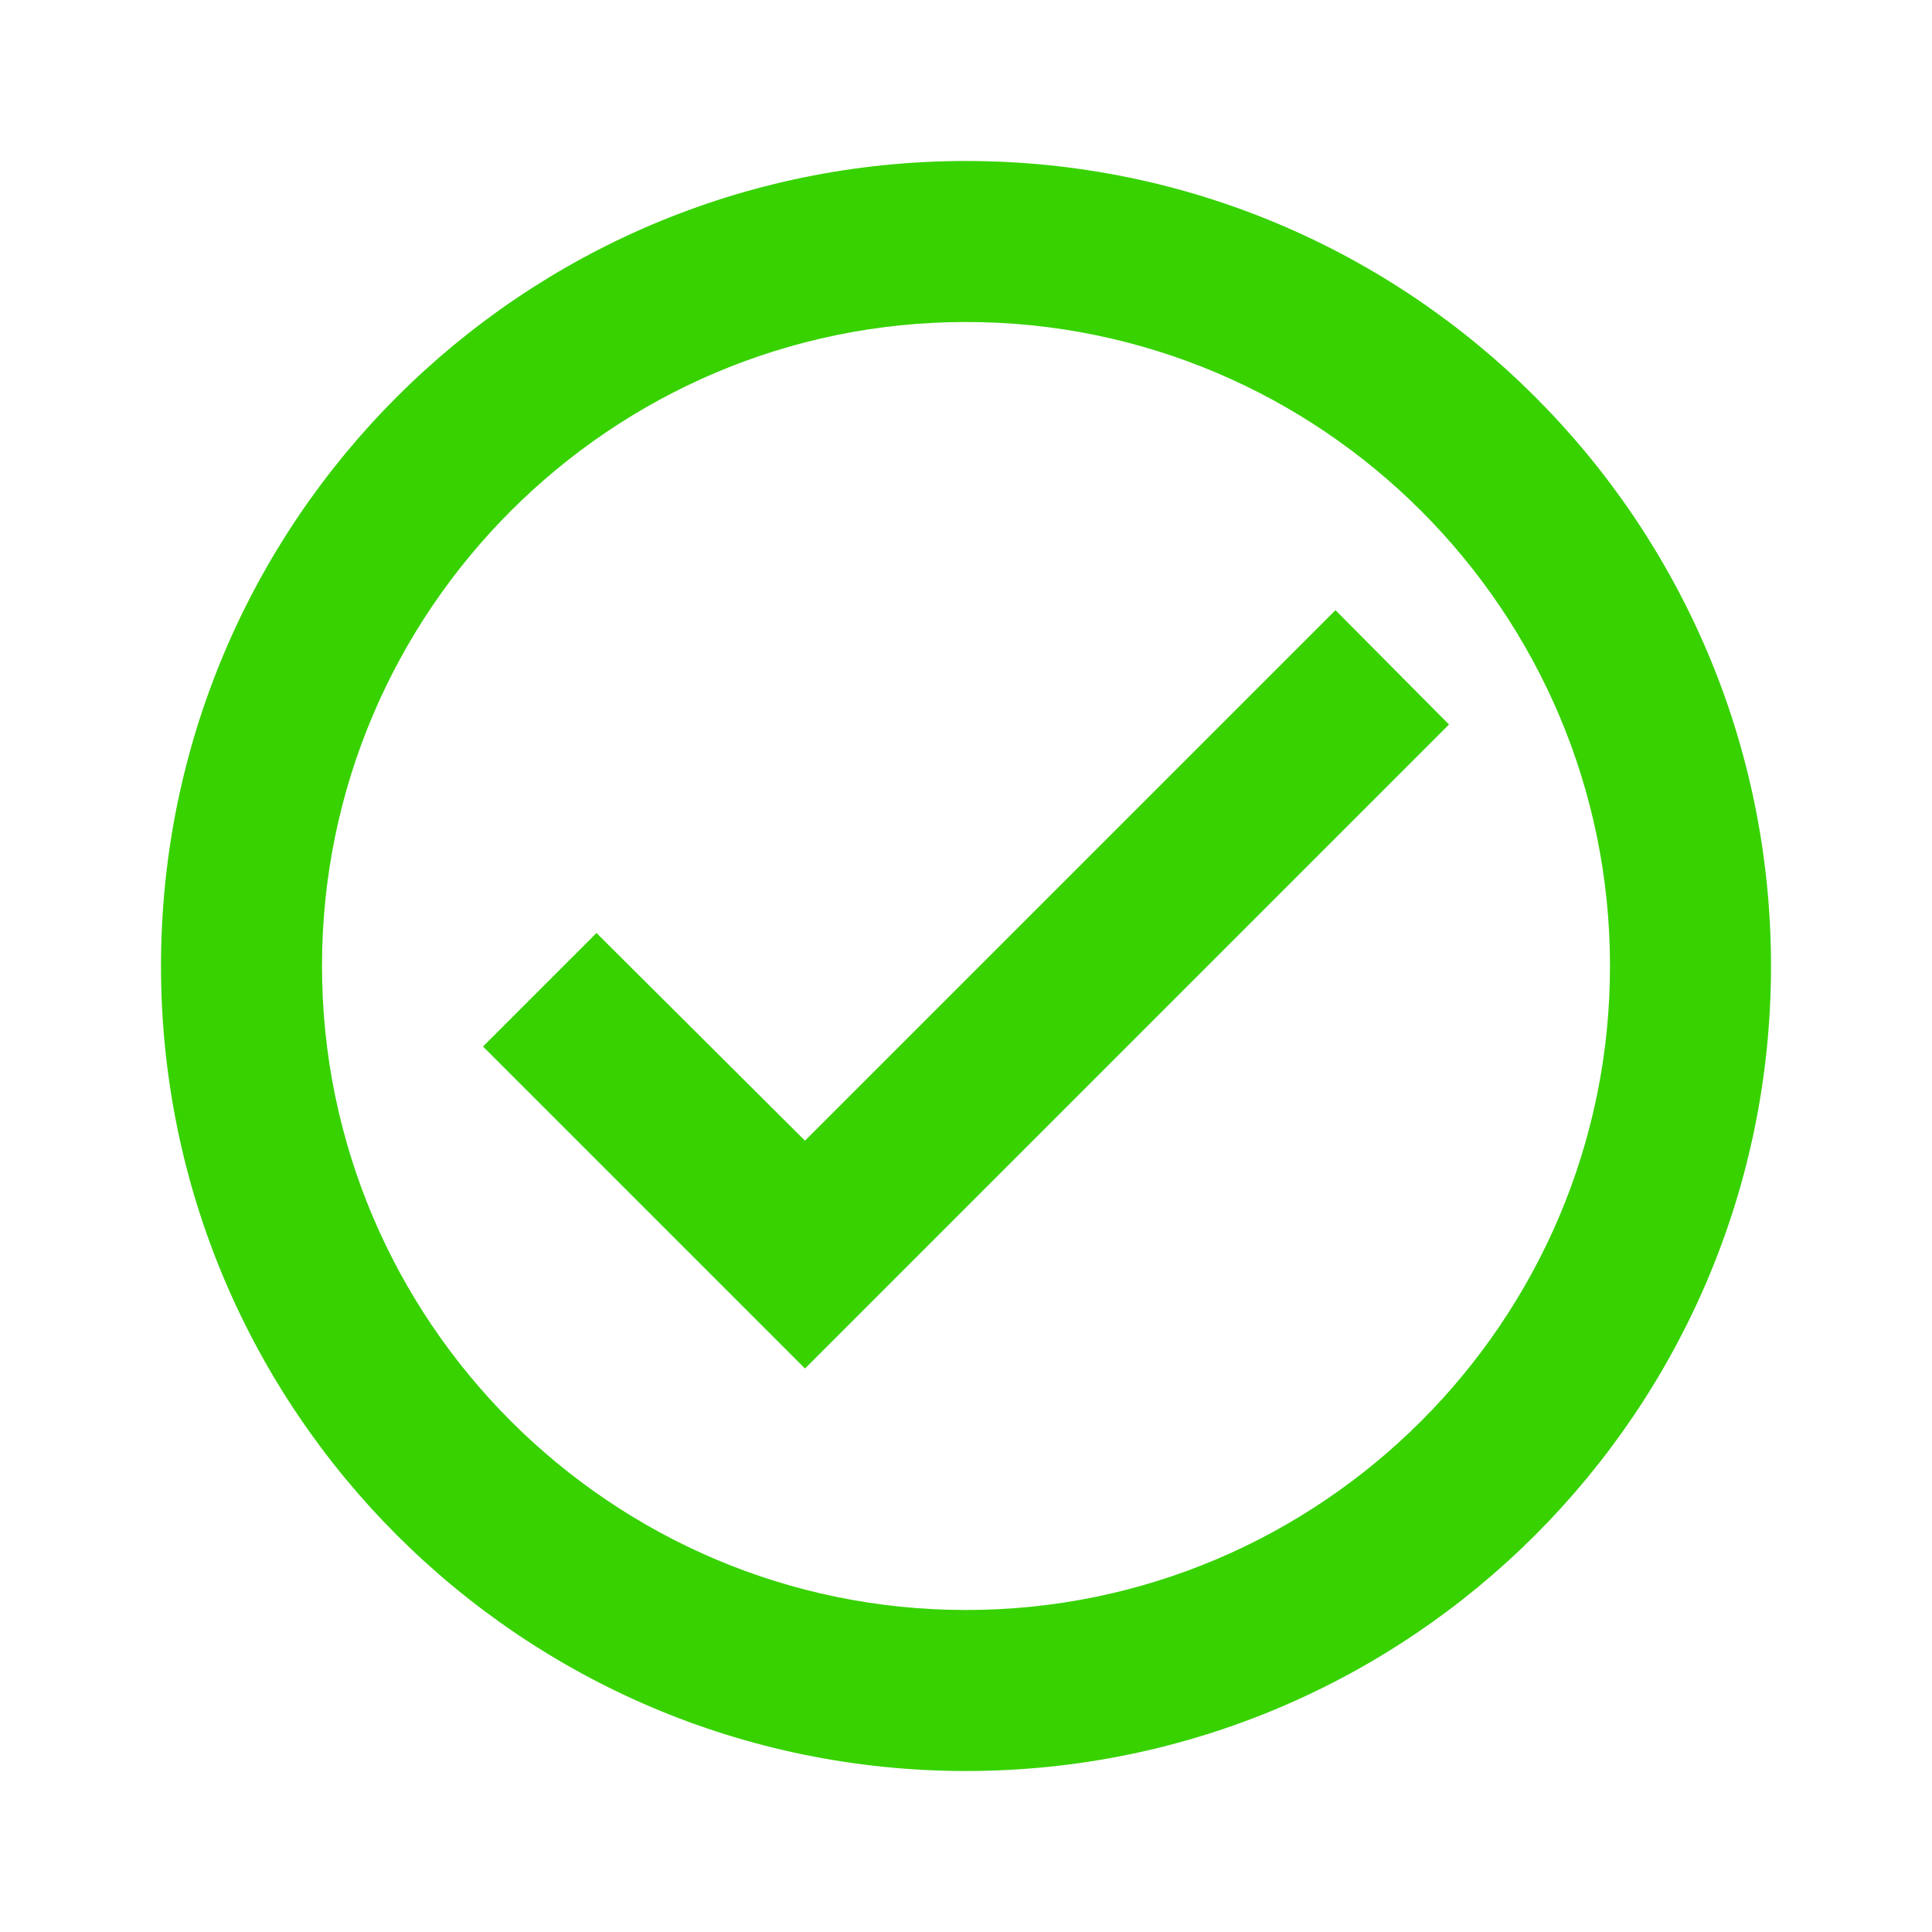
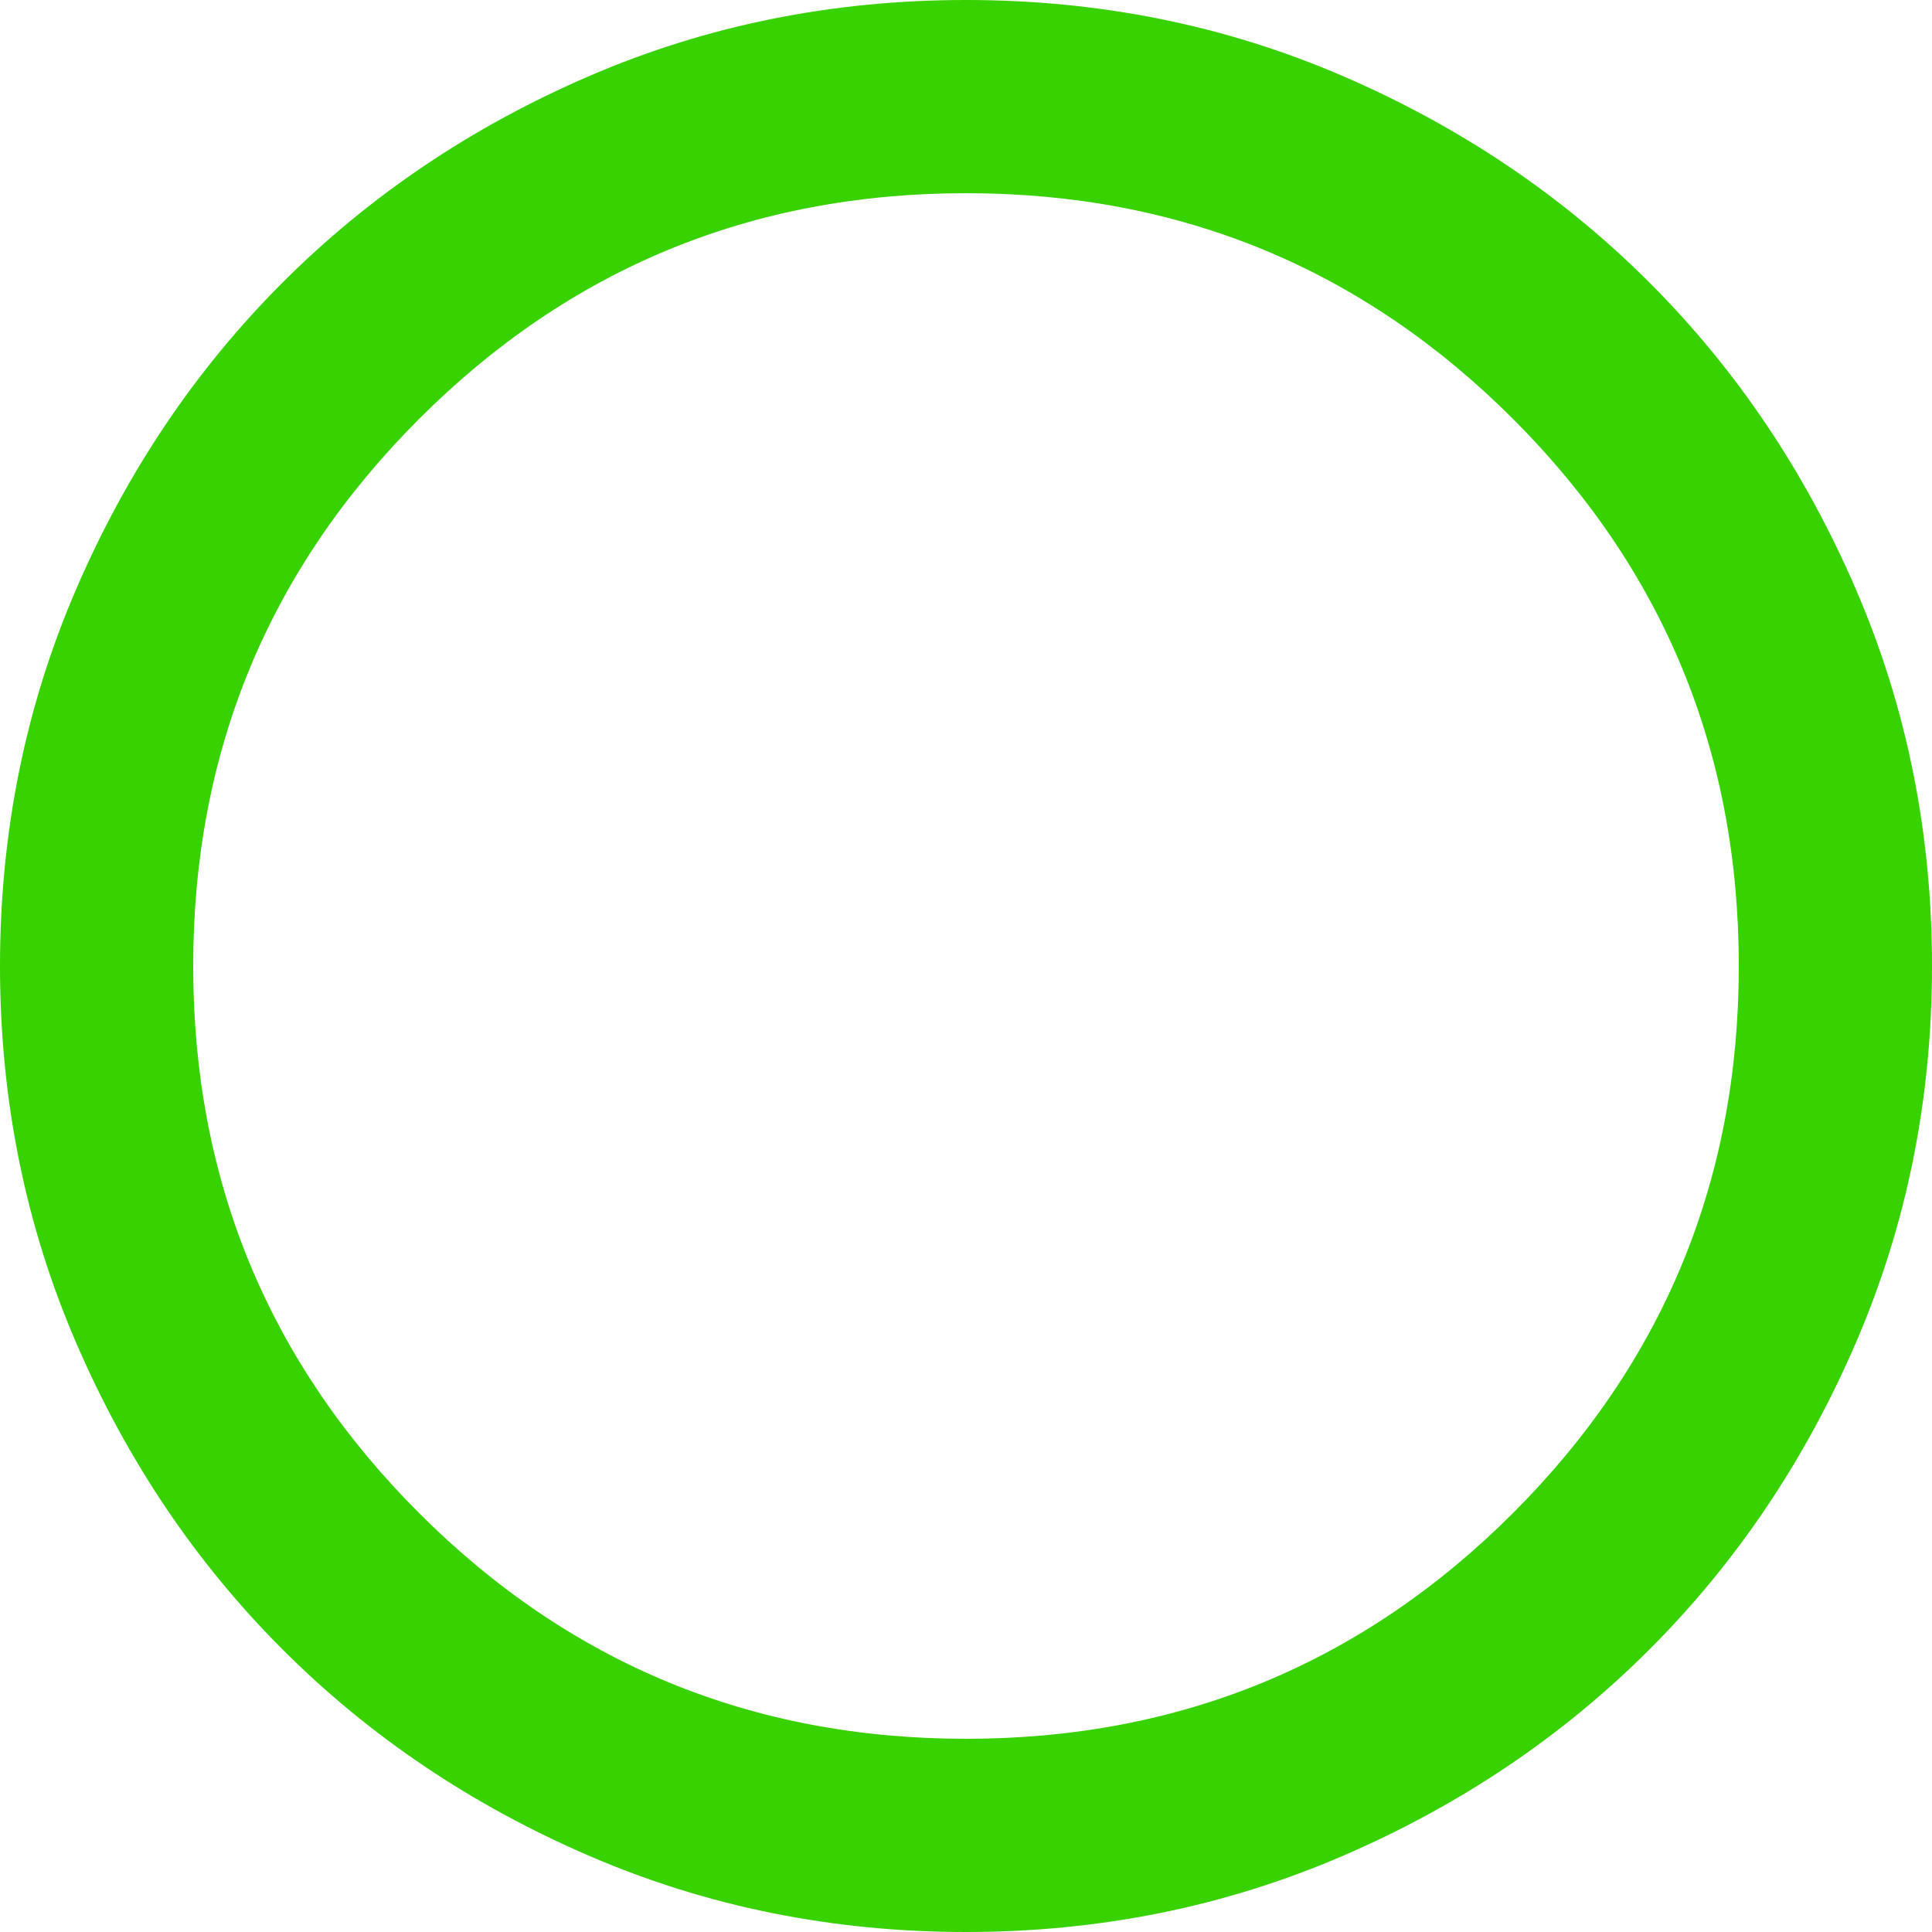
- <svg xmlns="http://www.w3.org/2000/svg" width="60" height="60" viewBox="0 0 60 60" fill="none">
-   <path d="M30 5C16.2 5 5 16.2 5 30C5 43.8 16.2 55 30 55C43.8 55 55 43.8 55 30C55 16.2 43.8 5 30 5ZM30 50C18.975 50 10 41.025 10 30C10 18.975 18.975 10 30 10C41.025 10 50 18.975 50 30C50 41.025 41.025 50 30 50ZM41.475 18.95L25 35.425L18.525 28.975L15 32.5L25 42.5L45 22.5L41.475 18.95Z" fill="#37D200" />
+ <svg xmlns="http://www.w3.org/2000/svg" width="20" height="20" viewBox="0 0 20 20" fill="none">
+   <path fill-rule="evenodd" clip-rule="evenodd" d="M6.1 19.212C7.317 19.737 8.617 20 10 20C11.383 20 12.683 19.737 13.9 19.212C15.117 18.687 16.175 17.975 17.075 17.075C17.975 16.175 18.687 15.117 19.212 13.9C19.737 12.683 20 11.383 20 10C20 8.617 19.737 7.317 19.212 6.1C18.687 4.883 17.975 3.825 17.075 2.925C16.175 2.025 15.117 1.312 13.9 0.787C12.683 0.262 11.383 0 10 0C8.617 0 7.317 0.262 6.1 0.787C4.883 1.312 3.825 2.025 2.925 2.925C2.025 3.825 1.313 4.883 0.788 6.1C0.263 7.317 0 8.617 0 10C0 11.383 0.263 12.683 0.788 13.9C1.313 15.117 2.025 16.175 2.925 17.075C3.825 17.975 4.883 18.687 6.1 19.212ZM15.663 15.663C14.104 17.221 12.217 18 10 18C7.783 18 5.896 17.221 4.338 15.663C2.779 14.104 2 12.217 2 10C2 7.783 2.779 5.896 4.338 4.337C5.896 2.779 7.783 2 10 2C12.217 2 14.104 2.779 15.663 4.337C17.221 5.896 18 7.783 18 10C18 12.217 17.221 14.104 15.663 15.663Z" fill="#37D200" />
</svg>
